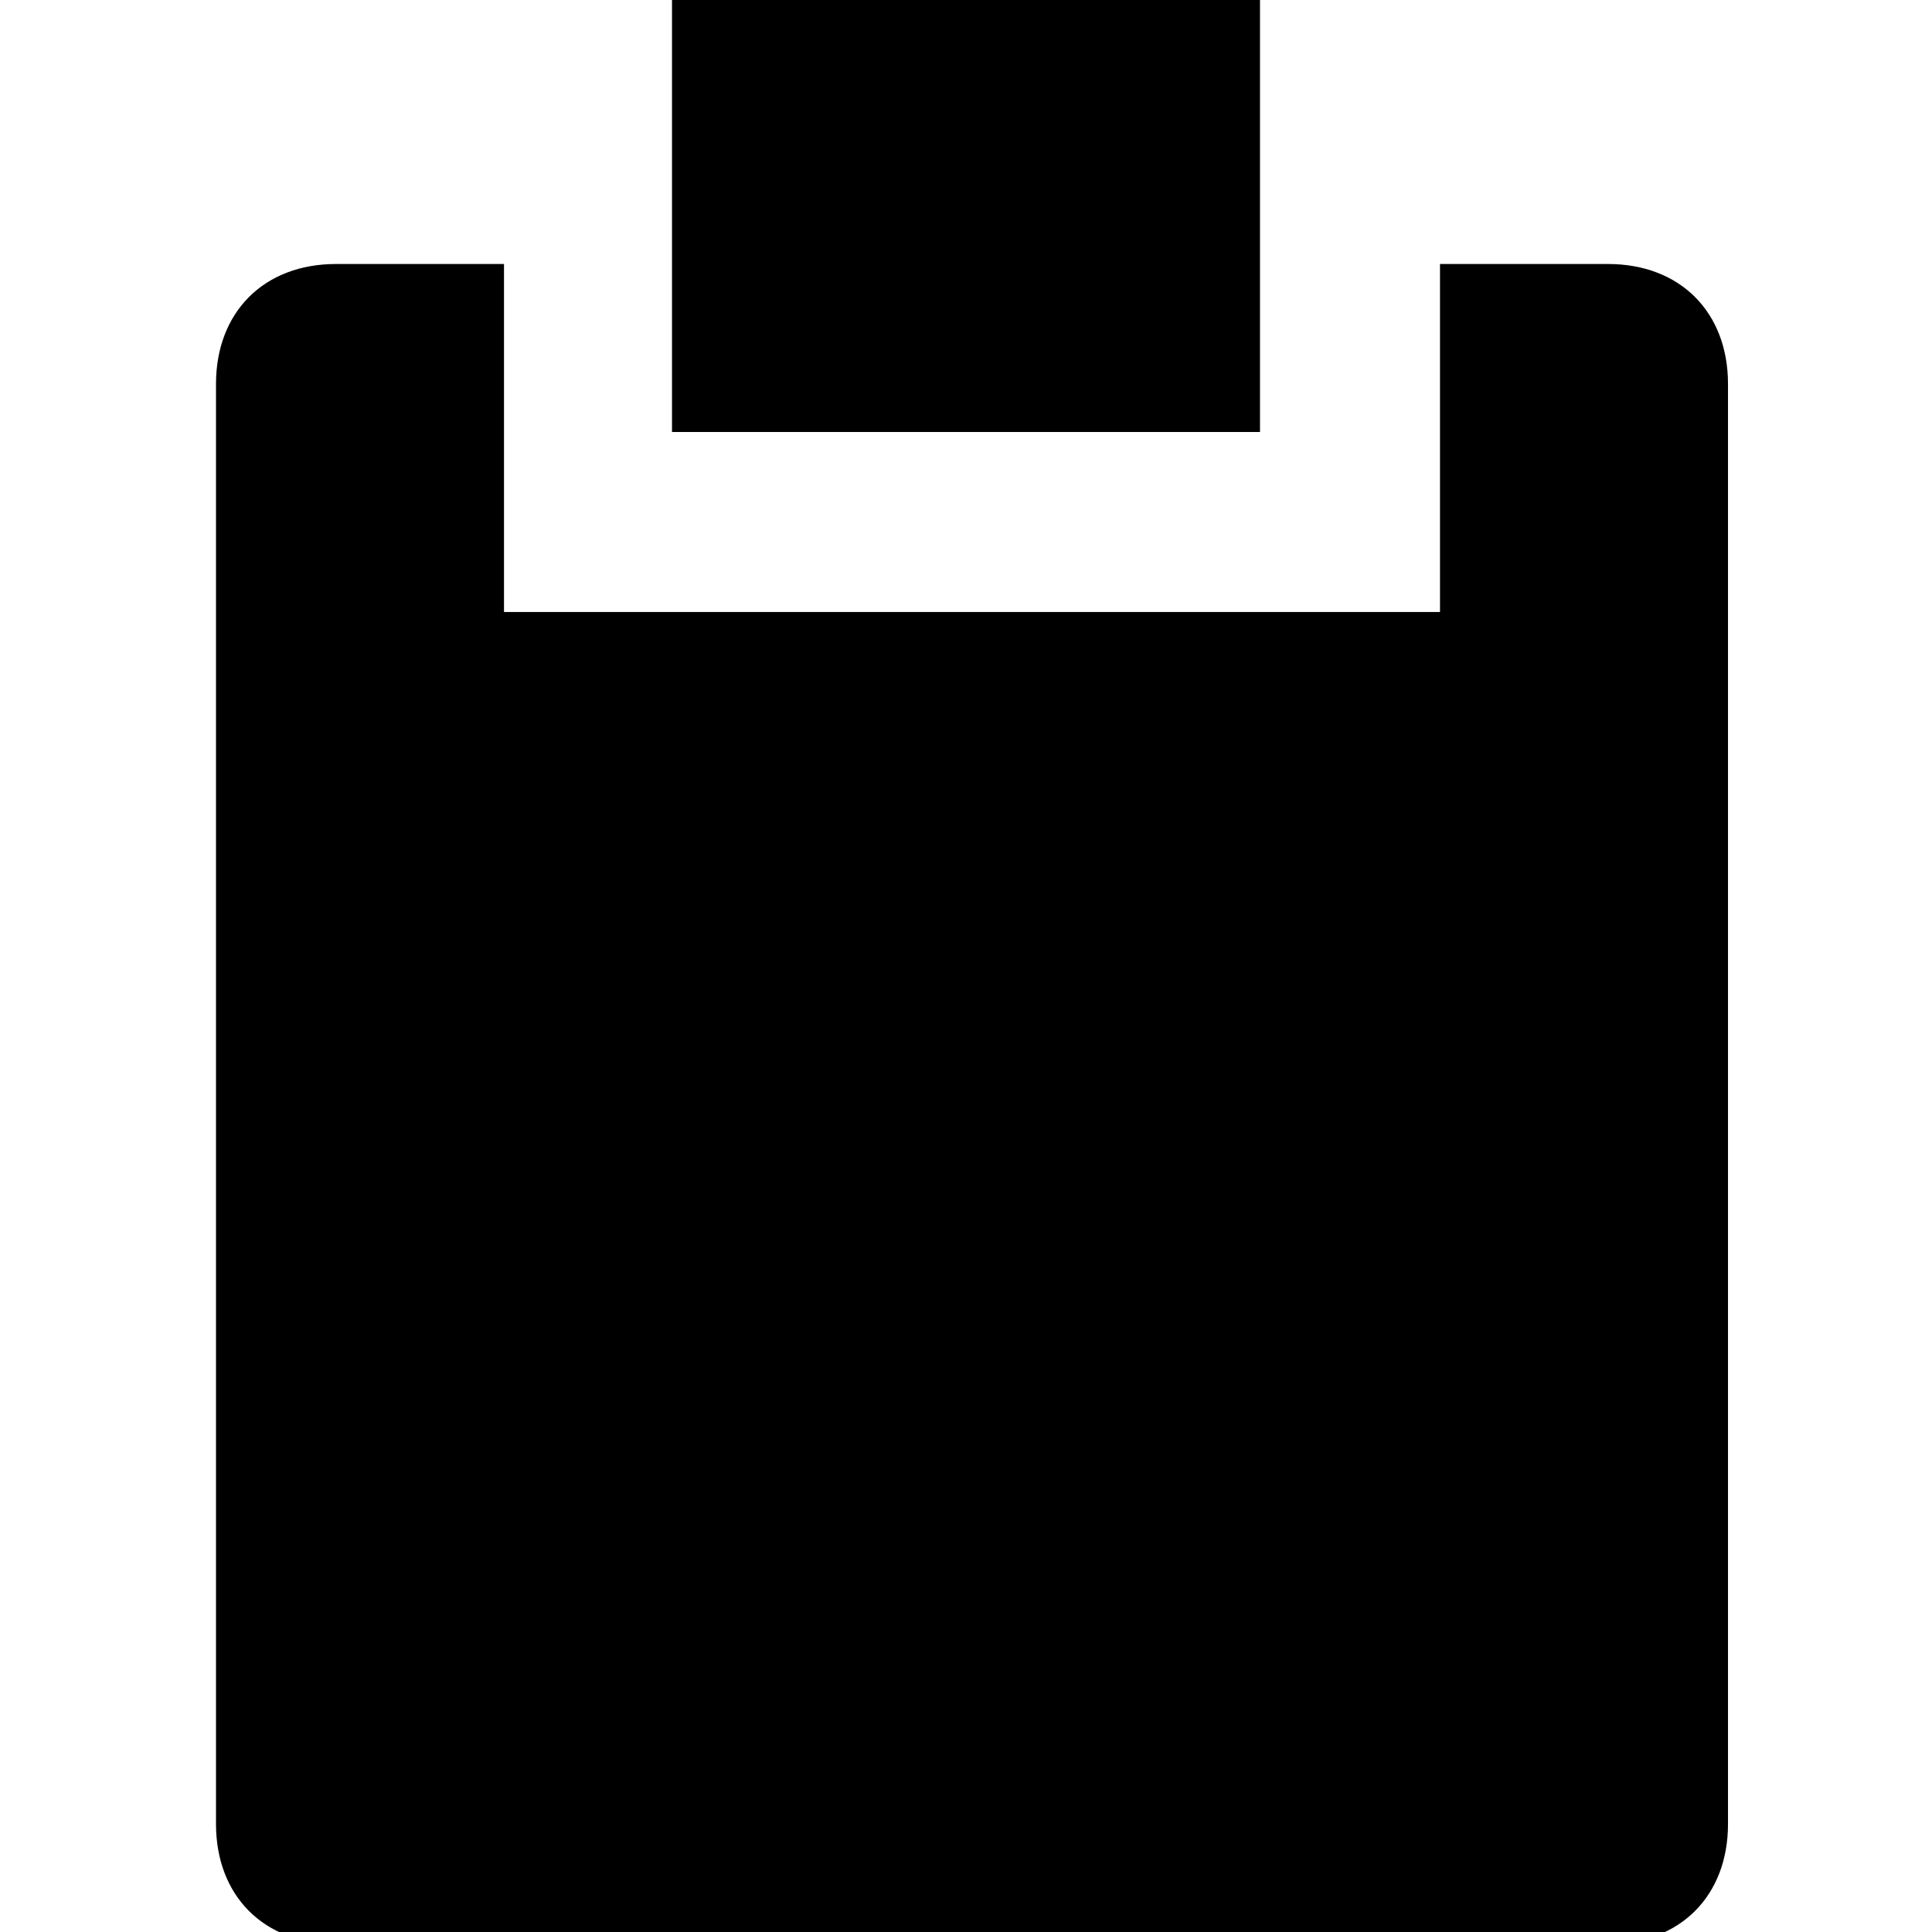
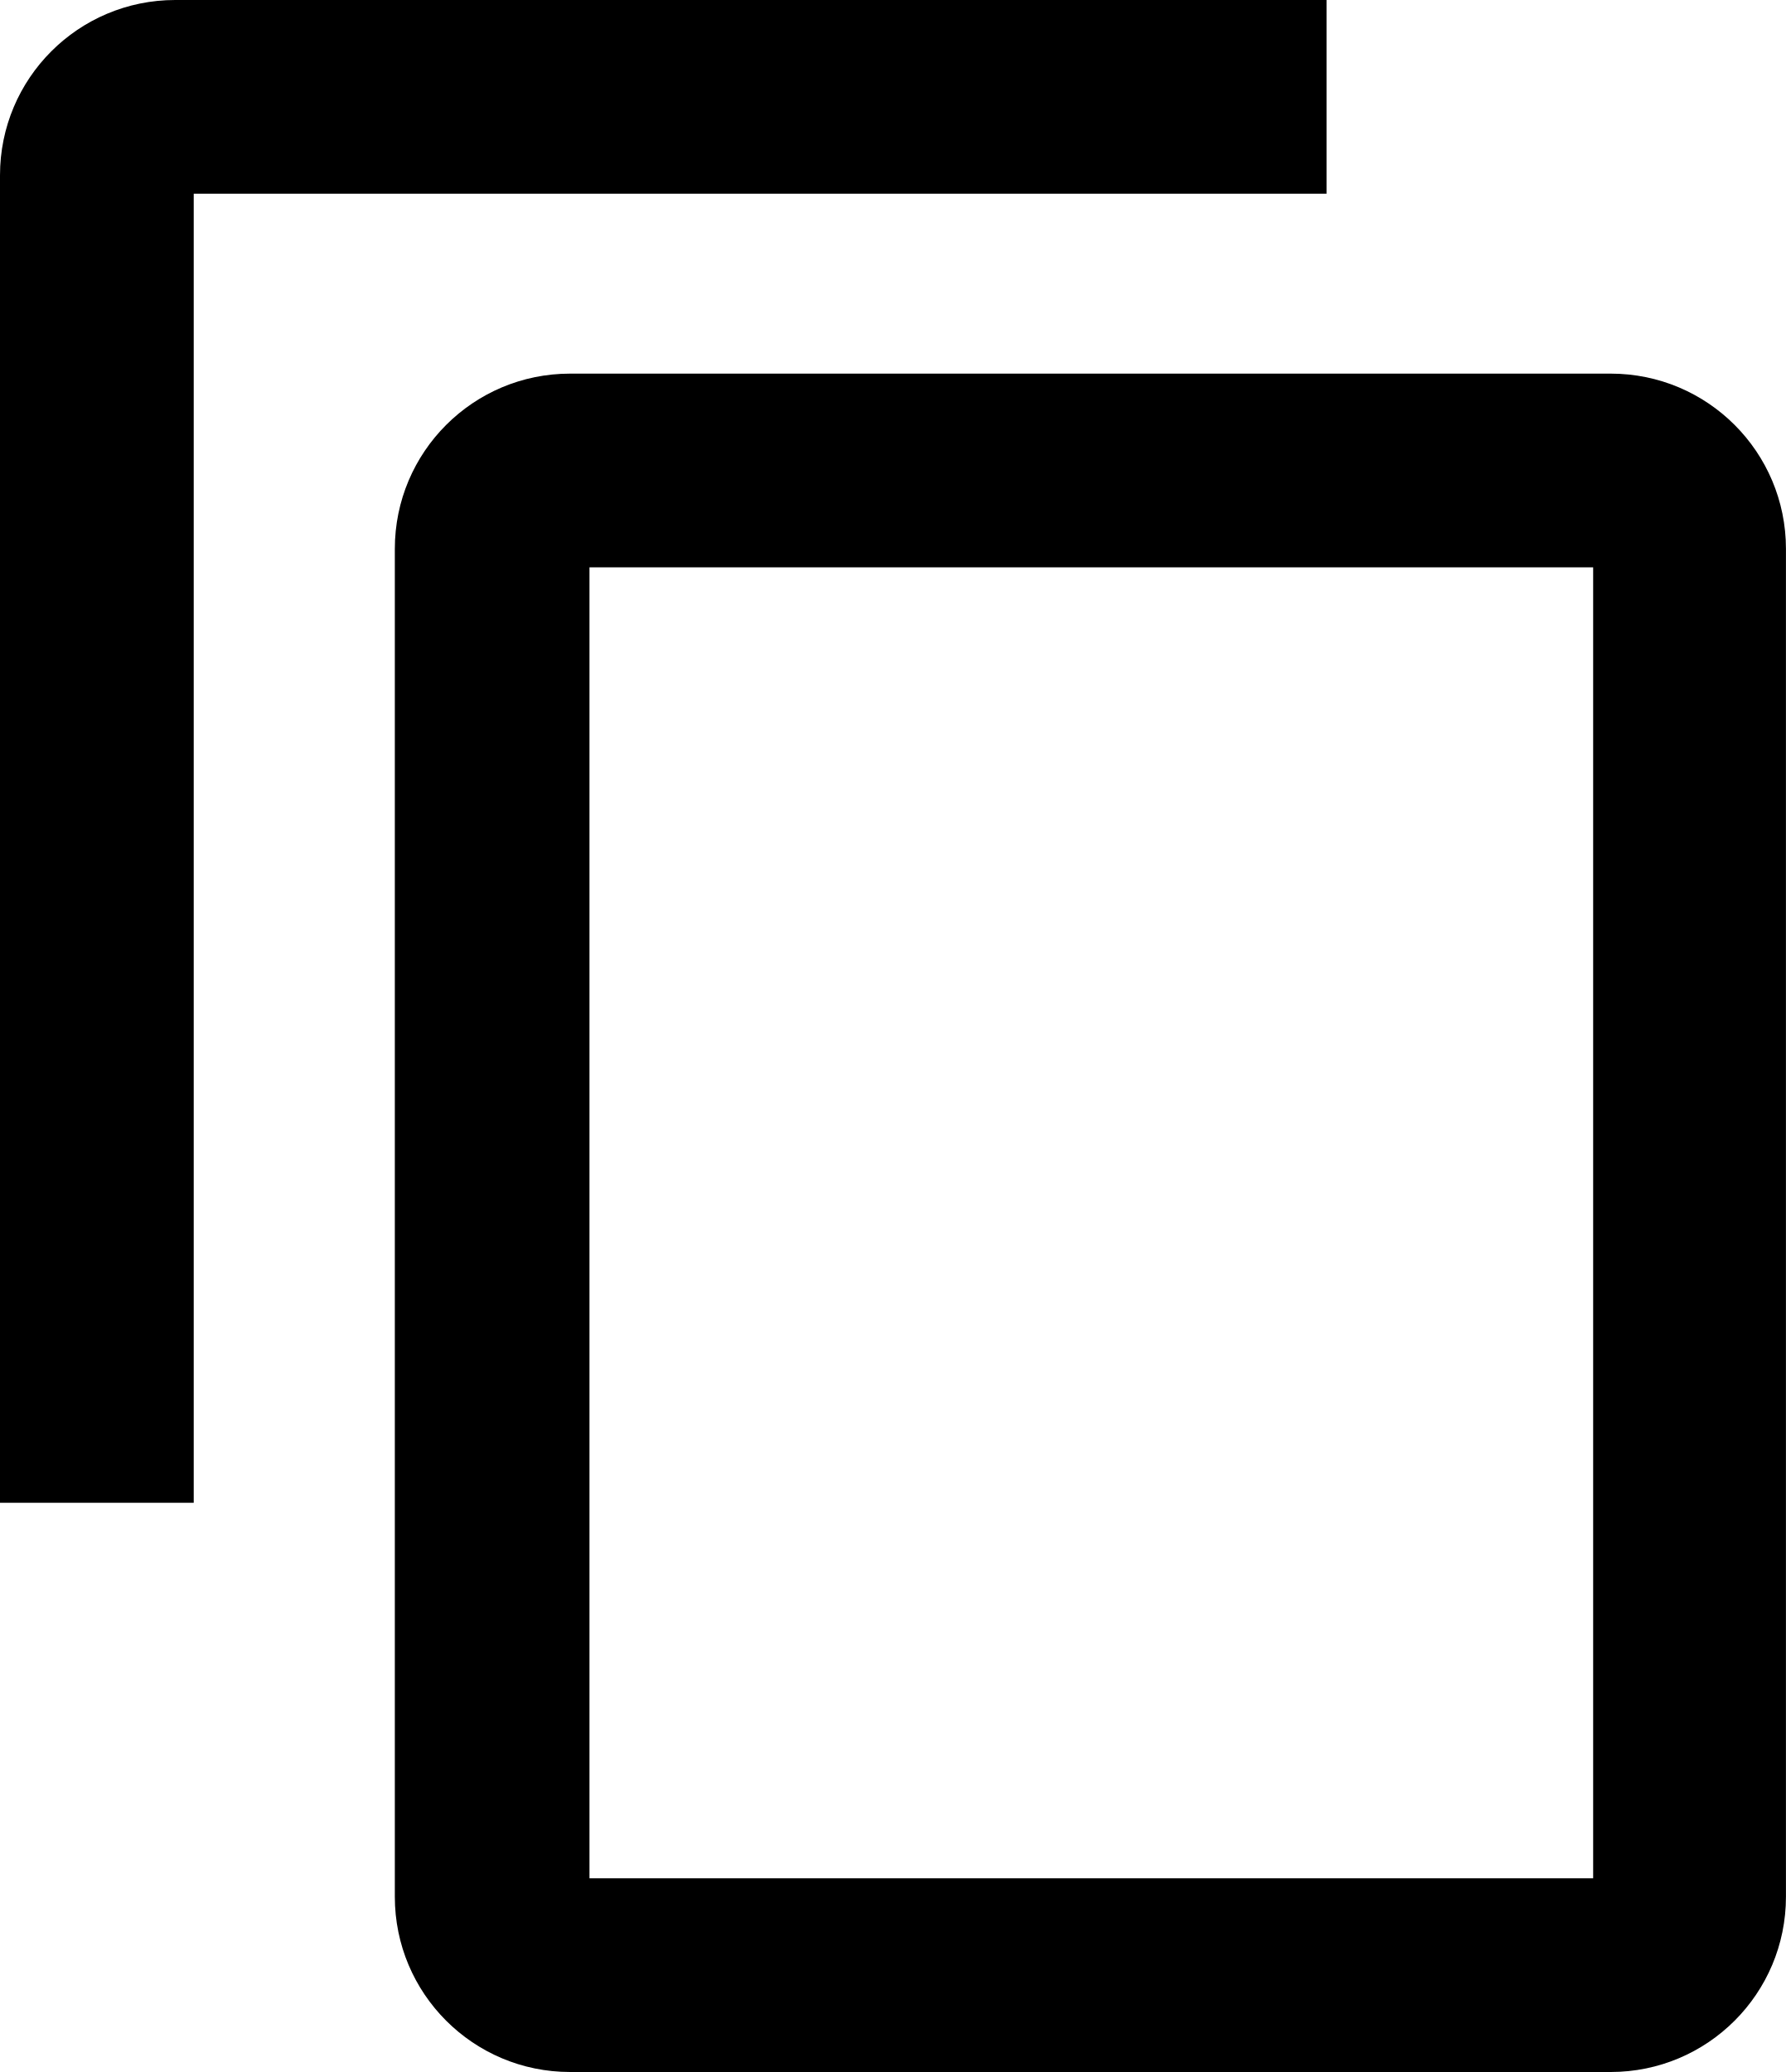
- <svg xmlns="http://www.w3.org/2000/svg" enable-background="new 0 0 12.5 16.1" width="24px" height="24px" viewBox="0 0 12.5 16.1">
-   <path d="m2.4 5.1h7.8v-2.9h1.4c.6 0 1 .4 1 1v12c0 .6-.4 1-1 1h-10.6c-.6 0-1-.4-1-1v-12c0-.6.4-1 1-1h1.4zm1.4-5.1v3.6h4.9v-3.6z" fill="currentColor" />
+ <svg xmlns="http://www.w3.org/2000/svg" enable-background="new 0 0 193.6 224.6" viewBox="0 0 193.6 224.6">
+   <path d="m174.6 224.6h-112.8c-10.5 0-19-8.5-19-19v-146.1c0-10.5 8.5-19 19-19h112.8c10.5 0 19 8.5 19 19v146.1c0 10.5-8.5 19-19 19zm-110.7-21h108.8v-142.1h-108.8zm-42.9-182.6h122.8v-21h-124.8c-10.5 0-19 8.5-19 19v143.9h21z" fill="currentColor" />
</svg>
